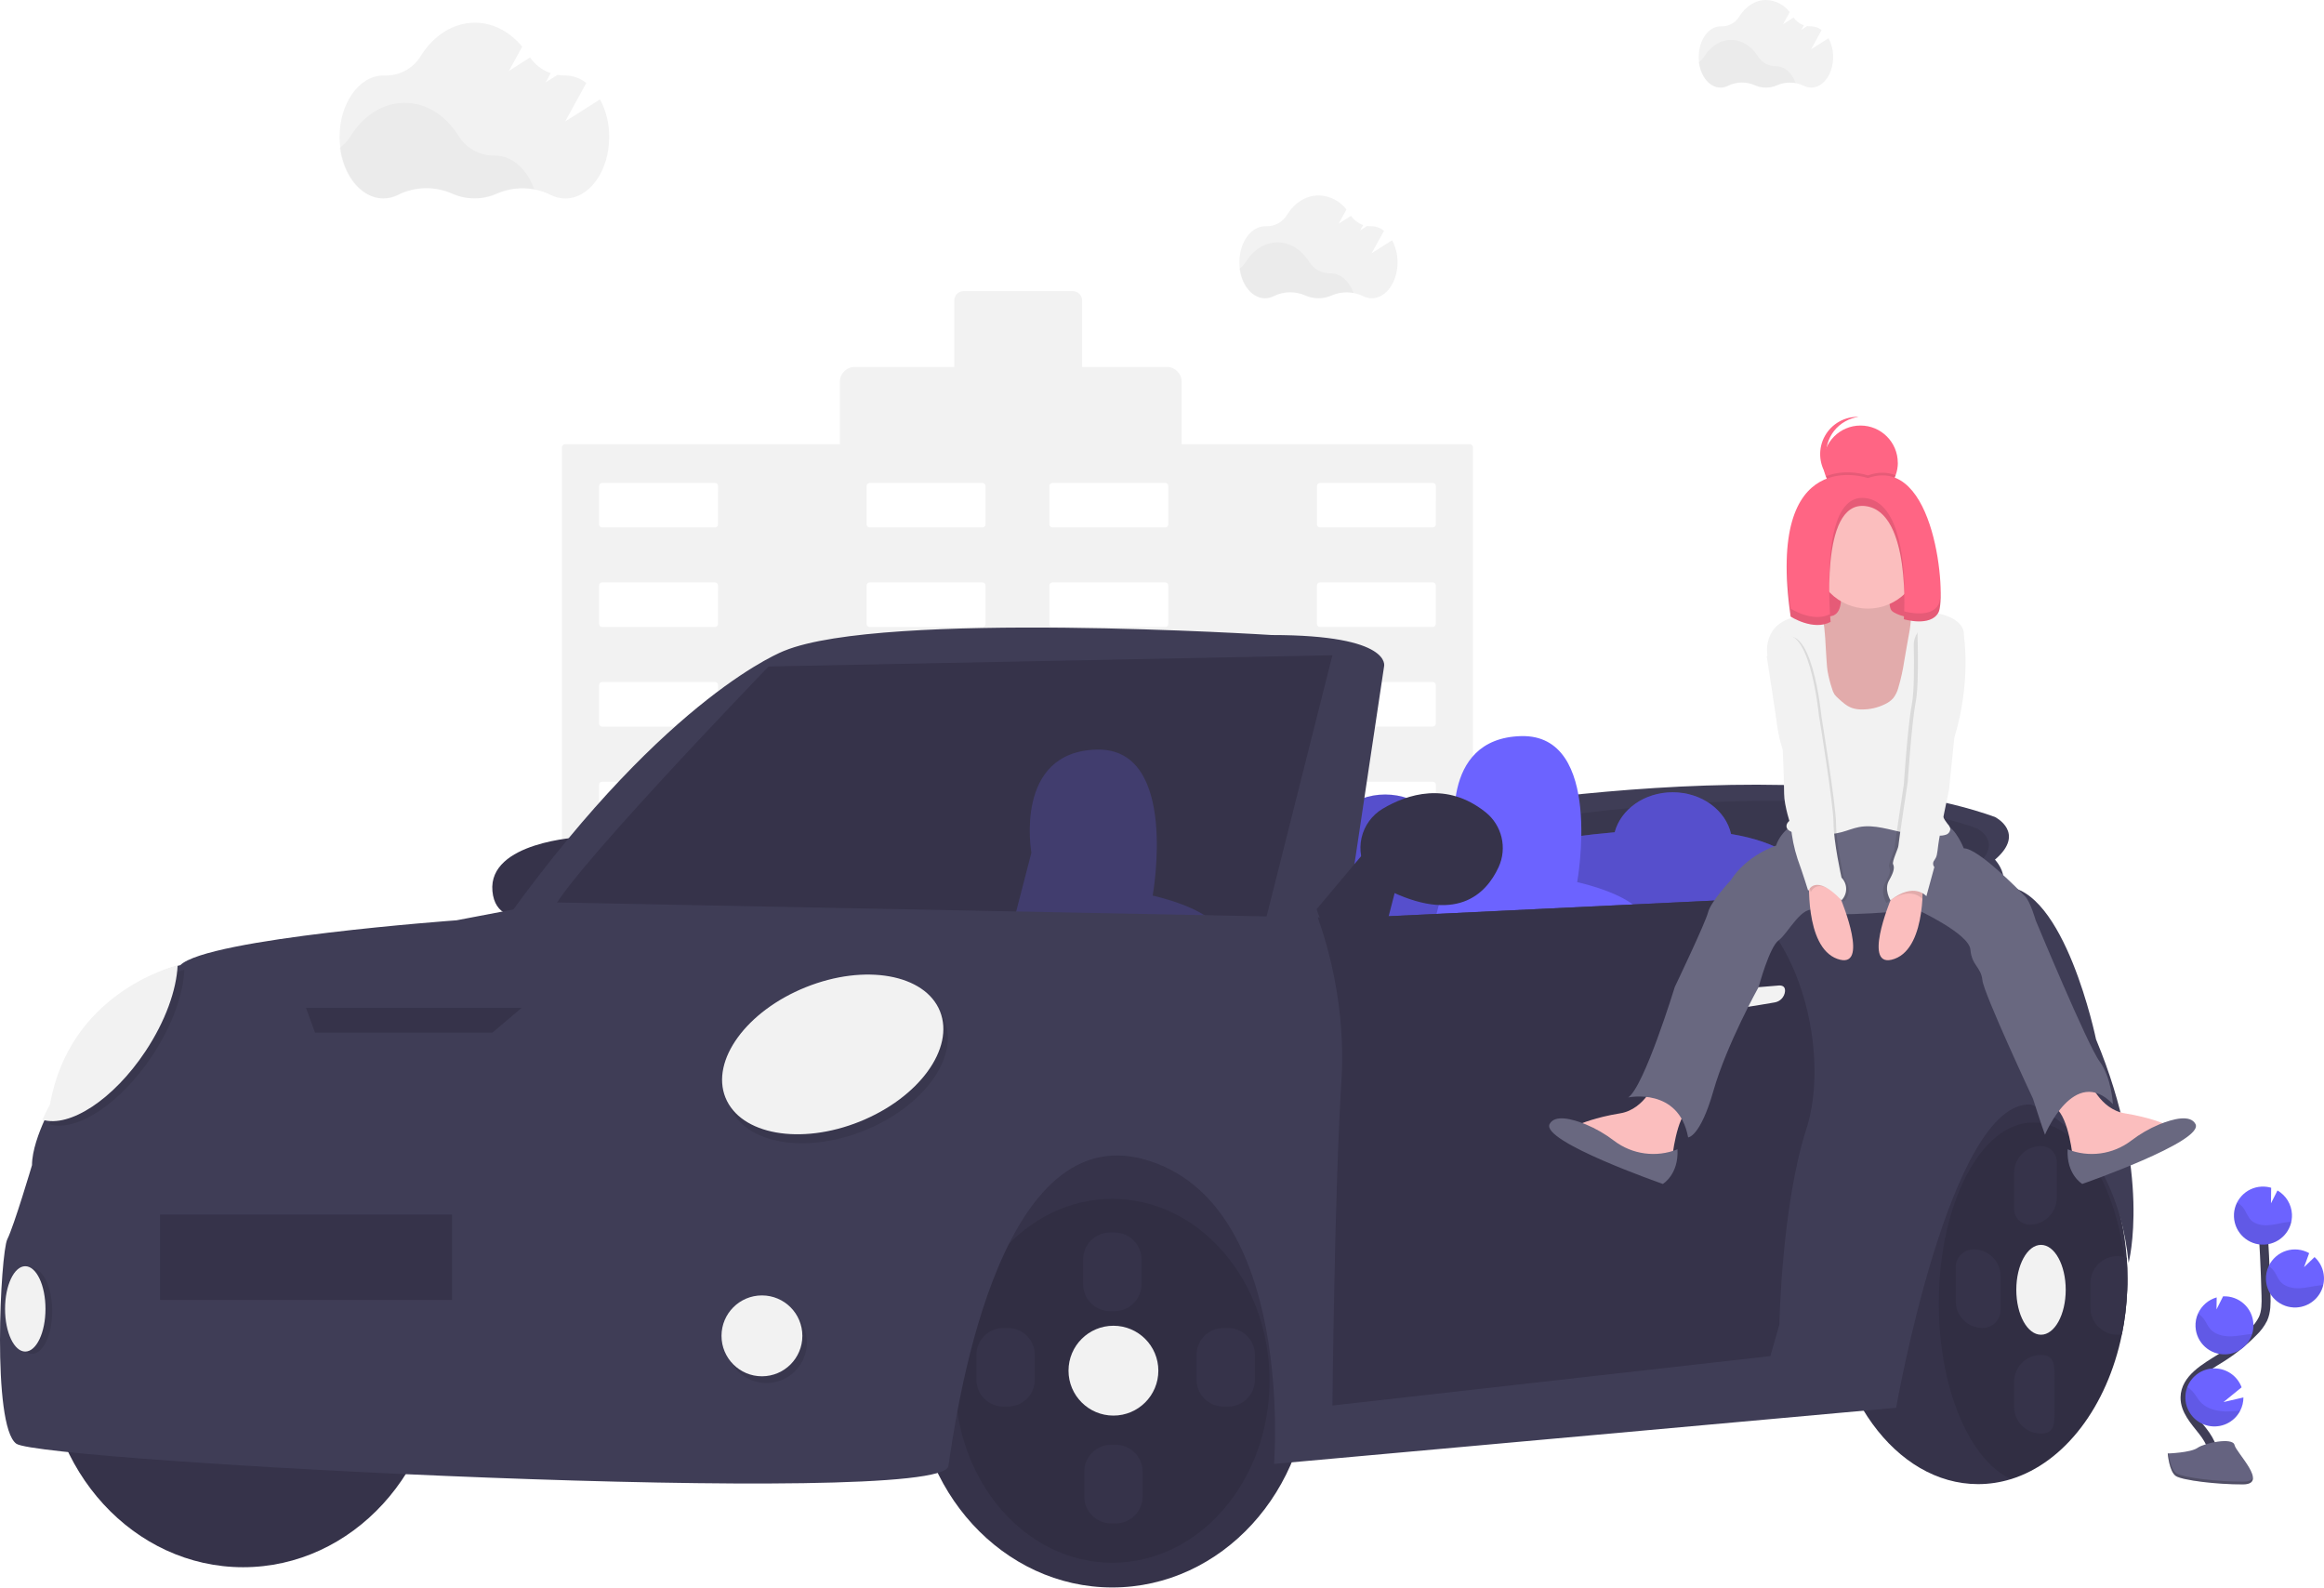
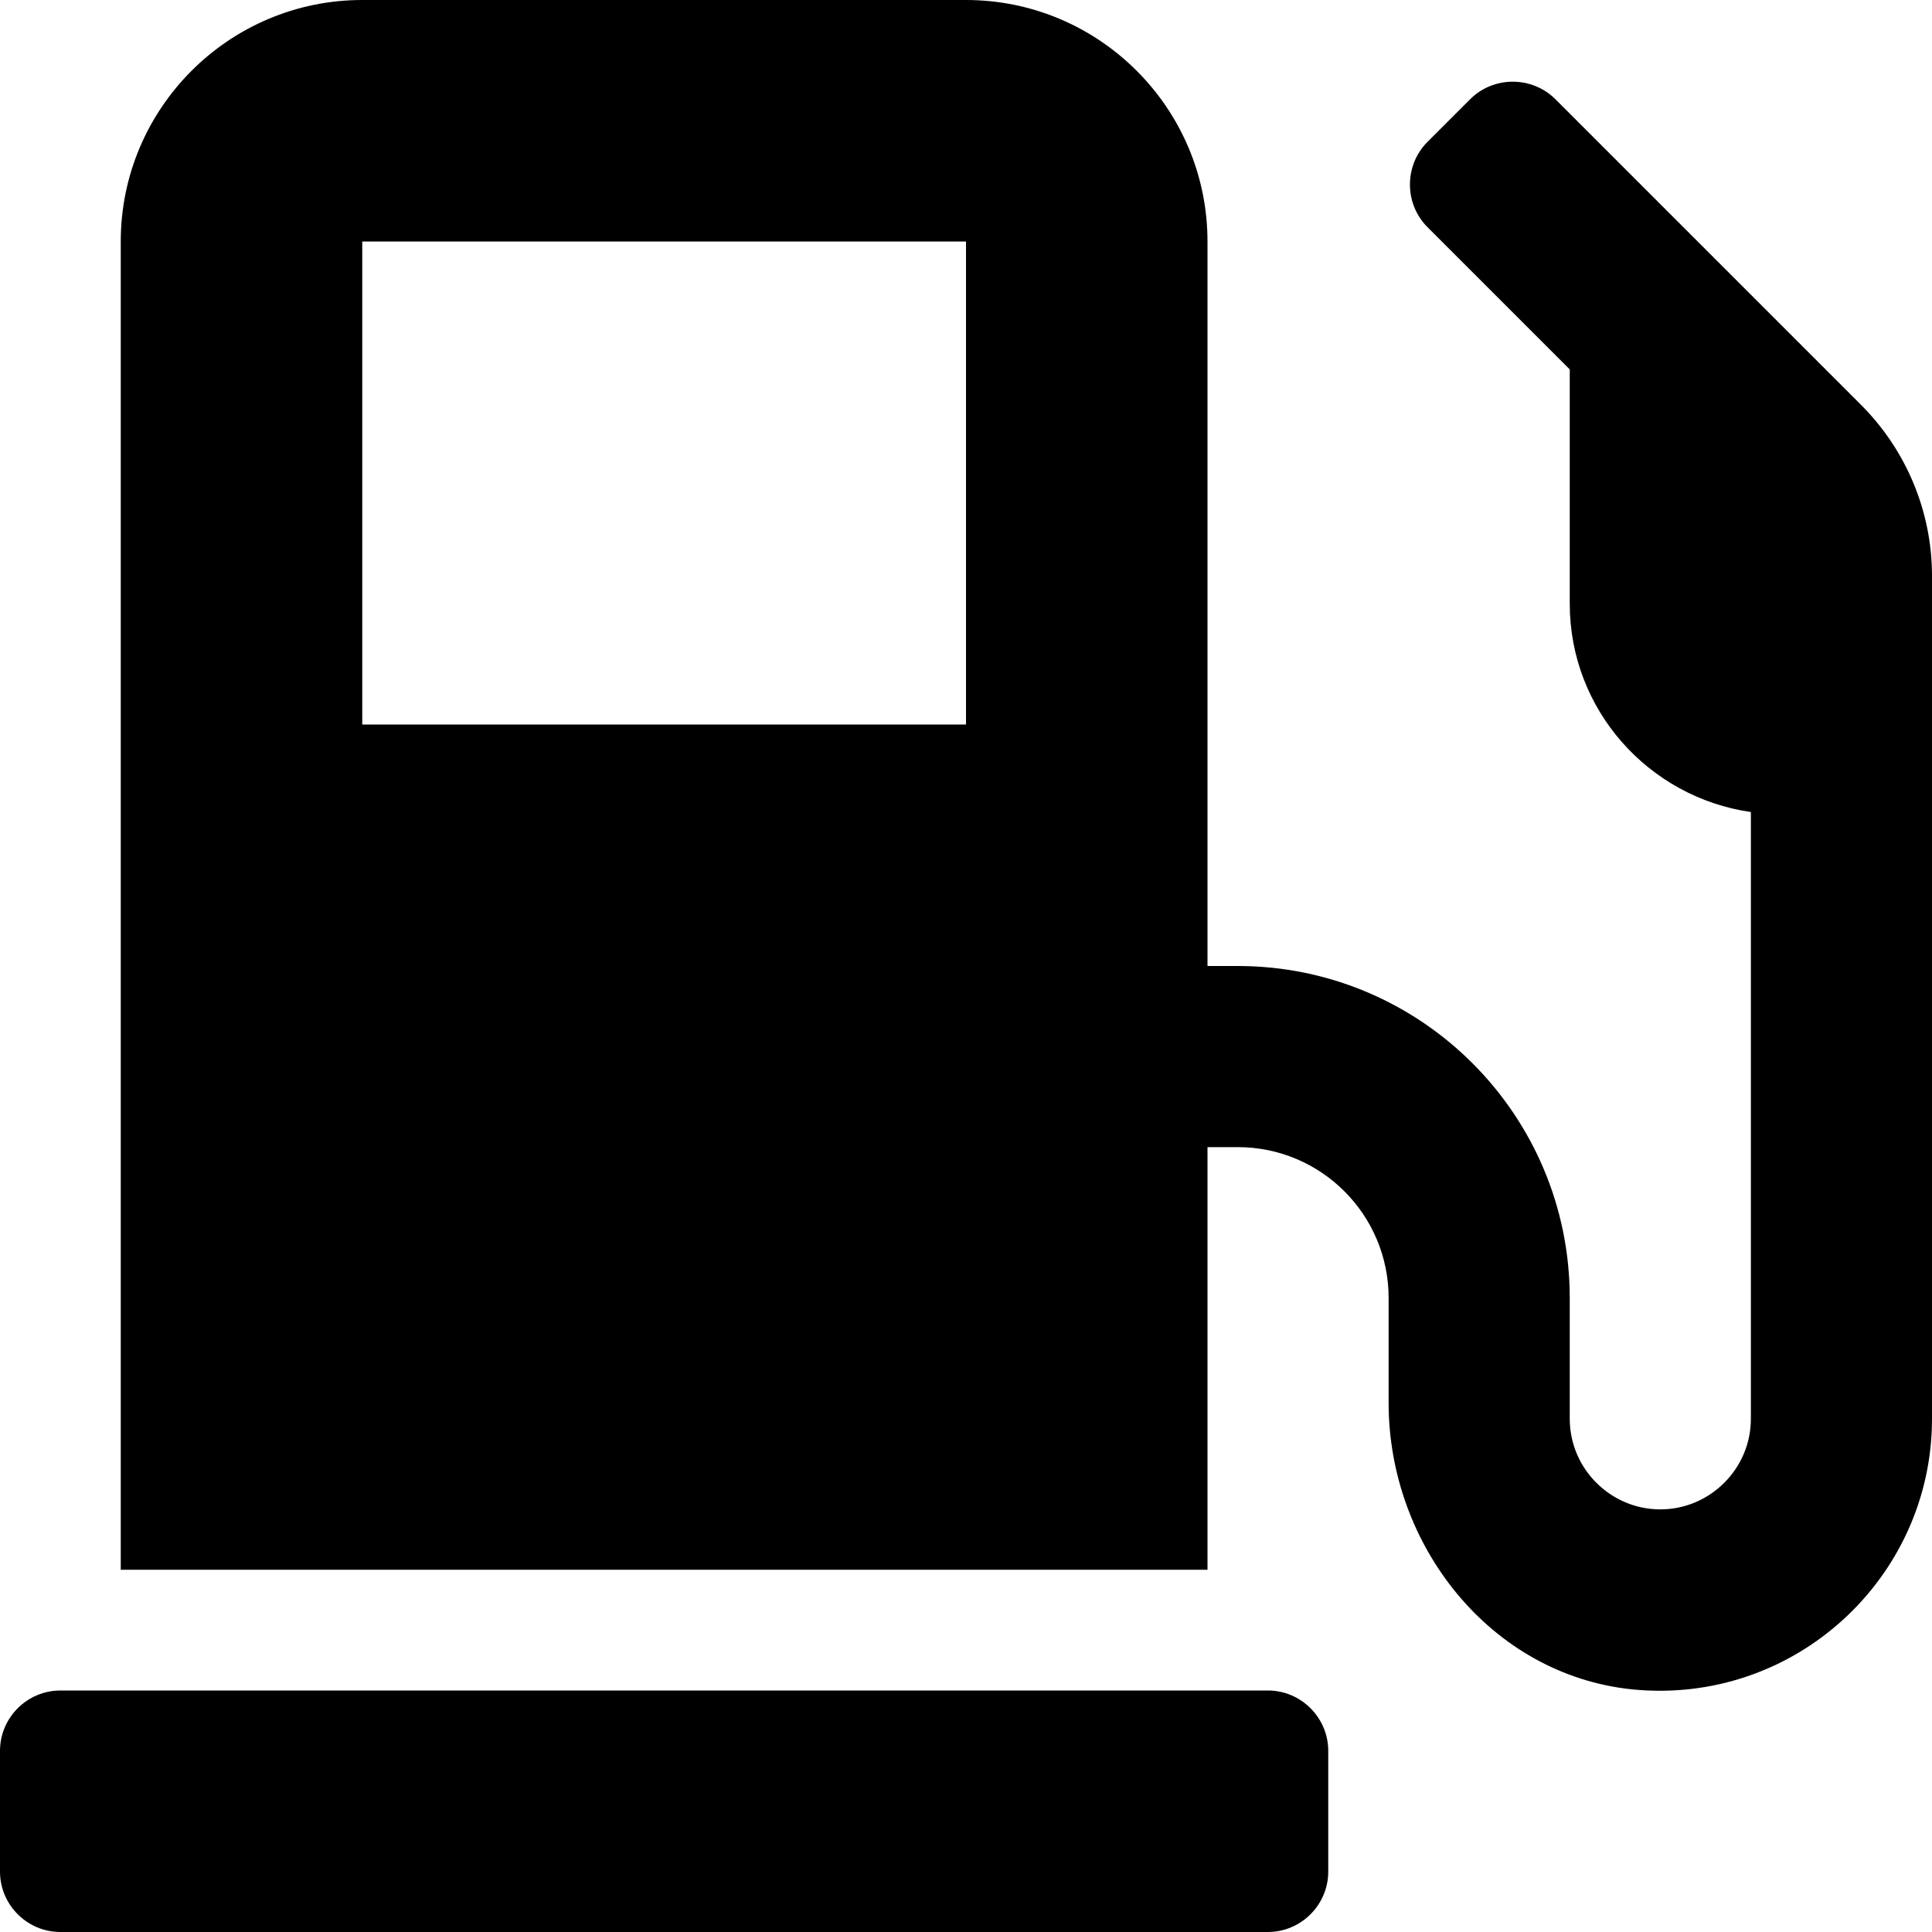
- <svg xmlns="http://www.w3.org/2000/svg" id="a1a4a747-966c-40c1-8b1e-379ad2323333" data-name="Layer 1" width="1034.75" height="706.69" viewBox="0 0 1034.75 706.69">
-   <path d="M737.11,294.39H608.76V266.63a6.64,6.64,0,0,0-6.64-6.64H564.43V230.42a4.18,4.18,0,0,0-4.18-4.18H511.7a4.18,4.18,0,0,0-4.18,4.18V260H463.21a6.64,6.64,0,0,0-6.64,6.64v27.76H334.18a1.35,1.35,0,0,0-1.34,1.35V664.26a1.35,1.35,0,0,0,1.34,1.35h81.34a1.35,1.35,0,0,0,1.35-1.35V614.68a1.36,1.36,0,0,1,1.35-1.35h34.36a1.36,1.36,0,0,1,1.35,1.35v49.58a1.35,1.35,0,0,0,1.34,1.35H616a1.36,1.36,0,0,0,1.35-1.35V614.68a1.35,1.35,0,0,1,1.34-1.35h34.36a1.35,1.35,0,0,1,1.35,1.35v49.58a1.36,1.36,0,0,0,1.35,1.35h81.34a1.36,1.36,0,0,0,1.35-1.35V295.74A1.36,1.36,0,0,0,737.11,294.39ZM402.31,596.11a1.34,1.34,0,0,1-1.34,1.34H350.73a1.34,1.34,0,0,1-1.35-1.34V579a1.35,1.35,0,0,1,1.35-1.35H401a1.35,1.35,0,0,1,1.34,1.35Zm0-44.34a1.34,1.34,0,0,1-1.34,1.35H350.73a1.34,1.34,0,0,1-1.35-1.35V534.62a1.34,1.34,0,0,1,1.35-1.35H401a1.34,1.34,0,0,1,1.34,1.35Zm0-44.33a1.35,1.35,0,0,1-1.34,1.35H350.73a1.35,1.35,0,0,1-1.35-1.35V490.28a1.35,1.35,0,0,1,1.35-1.35H401a1.35,1.35,0,0,1,1.34,1.35Zm0-44.34a1.34,1.34,0,0,1-1.34,1.35H350.73a1.34,1.34,0,0,1-1.35-1.35V446a1.34,1.34,0,0,1,1.35-1.35H401a1.34,1.34,0,0,1,1.34,1.35Zm0-44.33a1.35,1.35,0,0,1-1.34,1.35H350.73a1.35,1.35,0,0,1-1.35-1.35V401.61a1.34,1.34,0,0,1,1.35-1.34H401a1.34,1.34,0,0,1,1.34,1.34Zm0-44.33a1.34,1.34,0,0,1-1.34,1.34H350.73a1.34,1.34,0,0,1-1.35-1.34V357.28a1.35,1.35,0,0,1,1.35-1.35H401a1.35,1.35,0,0,1,1.34,1.35Zm0-44.34a1.34,1.34,0,0,1-1.34,1.35H350.73a1.34,1.34,0,0,1-1.35-1.35V313a1.34,1.34,0,0,1,1.35-1.35H401a1.34,1.34,0,0,1,1.34,1.35Zm119.11,266a1.34,1.34,0,0,1-1.35,1.34H469.83a1.35,1.35,0,0,1-1.35-1.34V579a1.36,1.36,0,0,1,1.35-1.35h50.24a1.35,1.35,0,0,1,1.35,1.35Zm0-44.34a1.34,1.34,0,0,1-1.35,1.35H469.83a1.35,1.35,0,0,1-1.35-1.35V534.62a1.35,1.35,0,0,1,1.35-1.35h50.24a1.34,1.34,0,0,1,1.35,1.35Zm0-44.33a1.35,1.35,0,0,1-1.35,1.35H469.83a1.36,1.36,0,0,1-1.35-1.35V490.28a1.36,1.36,0,0,1,1.35-1.35h50.24a1.35,1.35,0,0,1,1.35,1.35Zm0-44.34a1.34,1.34,0,0,1-1.35,1.35H469.83a1.35,1.35,0,0,1-1.35-1.35V446a1.35,1.35,0,0,1,1.35-1.35h50.24a1.34,1.34,0,0,1,1.35,1.35Zm0-44.33a1.35,1.35,0,0,1-1.35,1.35H469.83a1.36,1.36,0,0,1-1.35-1.35V401.61a1.35,1.35,0,0,1,1.35-1.34h50.24a1.34,1.34,0,0,1,1.35,1.34Zm0-44.33a1.34,1.34,0,0,1-1.35,1.34H469.83a1.35,1.35,0,0,1-1.35-1.34V357.28a1.36,1.36,0,0,1,1.35-1.35h50.24a1.35,1.35,0,0,1,1.35,1.35Zm0-44.34a1.34,1.34,0,0,1-1.35,1.35H469.83a1.35,1.35,0,0,1-1.35-1.35V313a1.35,1.35,0,0,1,1.35-1.35h50.24a1.34,1.34,0,0,1,1.35,1.35Zm81.39,266a1.34,1.34,0,0,1-1.35,1.34H551.22a1.35,1.35,0,0,1-1.35-1.34V579a1.36,1.36,0,0,1,1.35-1.35h50.24a1.35,1.35,0,0,1,1.35,1.35Zm0-44.34a1.34,1.34,0,0,1-1.35,1.35H551.22a1.35,1.35,0,0,1-1.35-1.35V534.62a1.35,1.35,0,0,1,1.35-1.35h50.24a1.34,1.34,0,0,1,1.35,1.35Zm0-44.33a1.35,1.35,0,0,1-1.35,1.35H551.22a1.36,1.36,0,0,1-1.35-1.35V490.28a1.36,1.36,0,0,1,1.35-1.35h50.24a1.35,1.35,0,0,1,1.35,1.35Zm0-44.34a1.34,1.34,0,0,1-1.35,1.35H551.22a1.35,1.35,0,0,1-1.35-1.35V446a1.35,1.35,0,0,1,1.35-1.35h50.24a1.34,1.34,0,0,1,1.35,1.35Zm0-44.33a1.35,1.35,0,0,1-1.35,1.35H551.22a1.36,1.36,0,0,1-1.35-1.35V401.61a1.35,1.35,0,0,1,1.35-1.34h50.24a1.34,1.34,0,0,1,1.35,1.34Zm0-44.33a1.34,1.34,0,0,1-1.35,1.34H551.22a1.35,1.35,0,0,1-1.35-1.34V357.28a1.36,1.36,0,0,1,1.35-1.35h50.24a1.35,1.35,0,0,1,1.35,1.35Zm0-44.34a1.34,1.34,0,0,1-1.35,1.35H551.22a1.35,1.35,0,0,1-1.35-1.35V313a1.35,1.35,0,0,1,1.35-1.35h50.24a1.34,1.34,0,0,1,1.35,1.35Zm119.11,266a1.35,1.35,0,0,1-1.35,1.34H670.33a1.34,1.34,0,0,1-1.35-1.34V579a1.35,1.35,0,0,1,1.35-1.35h50.24a1.36,1.36,0,0,1,1.35,1.35Zm0-44.34a1.35,1.35,0,0,1-1.35,1.35H670.33a1.34,1.34,0,0,1-1.35-1.35V534.62a1.34,1.34,0,0,1,1.35-1.35h50.24a1.35,1.35,0,0,1,1.35,1.35Zm0-44.33a1.36,1.36,0,0,1-1.35,1.35H670.33a1.35,1.35,0,0,1-1.35-1.35V490.28a1.35,1.35,0,0,1,1.35-1.35h50.24a1.36,1.36,0,0,1,1.35,1.35Zm0-44.34a1.35,1.35,0,0,1-1.35,1.35H670.33A1.34,1.34,0,0,1,669,463.1V446a1.34,1.34,0,0,1,1.35-1.35h50.24a1.35,1.35,0,0,1,1.35,1.35Zm0-44.33a1.36,1.36,0,0,1-1.35,1.35H670.33a1.35,1.35,0,0,1-1.35-1.35V401.61a1.34,1.34,0,0,1,1.35-1.34h50.24a1.35,1.35,0,0,1,1.35,1.34Zm0-44.33a1.35,1.35,0,0,1-1.35,1.34H670.33a1.34,1.34,0,0,1-1.35-1.34V357.28a1.35,1.35,0,0,1,1.35-1.35h50.24a1.36,1.36,0,0,1,1.35,1.35Zm0-44.34a1.35,1.35,0,0,1-1.35,1.35H670.33A1.34,1.34,0,0,1,669,330.1V313a1.34,1.34,0,0,1,1.35-1.35h50.24a1.35,1.35,0,0,1,1.35,1.35Z" transform="translate(-82.63 -96.65)" fill="#f2f2f2" />
-   <path d="M349.78,140.89l-15.52,9.84,9.42-17.14a15.35,15.35,0,0,0-9.38-3.35h-.25a18.09,18.09,0,0,1-3.22-.24l-5.26,3.33,2.25-4.1a18.66,18.66,0,0,1-9.2-7l-9.41,6,5.94-10.81c-5.5-6.61-12.92-10.66-21.09-10.66-9.79,0-18.51,5.82-24.14,14.89a18,18,0,0,1-16,8.6h-.52c-10.81,0-19.57,12.26-19.57,27.37S242.63,185,253.44,185a14.72,14.72,0,0,0,6.81-1.71,28.21,28.21,0,0,1,23.69-.46,24.66,24.66,0,0,0,20.14,0,28.23,28.23,0,0,1,23.47.46A14.72,14.72,0,0,0,334.3,185c10.81,0,19.57-12.26,19.57-27.38A34.7,34.7,0,0,0,349.78,140.89Z" transform="translate(-82.63 -96.65)" fill="#f2f2f2" />
-   <path d="M320.53,180.94a28.89,28.89,0,0,0-16.77,1.82,24.69,24.69,0,0,1-20.13,0,28.28,28.28,0,0,0-23.69.46,14.61,14.61,0,0,1-6.82,1.71c-9.6,0-17.59-9.67-19.25-22.43a18.43,18.43,0,0,0,4.8-5.18c5.63-9.07,14.35-14.89,24.14-14.89s18.4,5.75,24,14.73a18.48,18.48,0,0,0,15.95,8.76h.25C310.69,165.87,317.31,172,320.53,180.94Z" transform="translate(-82.63 -96.65)" opacity="0.03" />
-   <path d="M896.76,113.68,889,118.59l4.7-8.55a7.67,7.67,0,0,0-4.68-1.67h-.12a8.6,8.6,0,0,1-1.61-.12l-2.62,1.67,1.12-2a9.4,9.4,0,0,1-4.59-3.48l-4.69,3,3-5.39A13.71,13.71,0,0,0,869,96.65c-4.88,0-9.23,2.91-12,7.43a9,9,0,0,1-8,4.29h-.26c-5.39,0-9.76,6.11-9.76,13.65s4.37,13.65,9.76,13.65a7.32,7.32,0,0,0,3.4-.85,14.08,14.08,0,0,1,11.81-.23,12.33,12.33,0,0,0,10.05,0,14.11,14.11,0,0,1,11.71.23,7.29,7.29,0,0,0,3.36.83c5.39,0,9.76-6.11,9.76-13.65A17.38,17.38,0,0,0,896.76,113.68Z" transform="translate(-82.63 -96.65)" fill="#f2f2f2" />
-   <path d="M882.17,133.65a14.52,14.52,0,0,0-8.37.91,12.28,12.28,0,0,1-5,1.06,12.41,12.41,0,0,1-5-1.08,14.1,14.1,0,0,0-11.82.23,7.29,7.29,0,0,1-3.4.85c-4.79,0-8.77-4.82-9.6-11.19a9.26,9.26,0,0,0,2.4-2.58c2.8-4.52,7.15-7.43,12-7.43s9.18,2.87,12,7.35a9.22,9.22,0,0,0,8,4.37h.13C877.26,126.14,880.56,129.2,882.17,133.65Z" transform="translate(-82.63 -96.65)" opacity="0.03" />
-   <path d="M702.45,203.61l-9.1,5.77,5.52-10a9,9,0,0,0-5.5-2h-.15a10.79,10.79,0,0,1-1.89-.14l-3.08,2,1.32-2.41a11,11,0,0,1-5.4-4.09l-5.52,3.5,3.49-6.34a16.15,16.15,0,0,0-12.37-6.26c-5.74,0-10.86,3.42-14.16,8.74a10.56,10.56,0,0,1-9.36,5h-.31c-6.34,0-11.47,7.19-11.47,16s5.13,16.05,11.47,16.05a8.56,8.56,0,0,0,4-1,16.56,16.56,0,0,1,13.89-.27,14.52,14.52,0,0,0,11.81,0,16.58,16.58,0,0,1,13.77.27,8.68,8.68,0,0,0,4,1c6.34,0,11.48-7.18,11.48-16.05A20.4,20.4,0,0,0,702.45,203.61Z" transform="translate(-82.63 -96.65)" fill="#f2f2f2" />
-   <path d="M685.3,227.1a17,17,0,0,0-9.84,1.07,14.52,14.52,0,0,1-11.81,0,16.56,16.56,0,0,0-13.89.27,8.59,8.59,0,0,1-4,1c-5.63,0-10.32-5.67-11.29-13.15a10.75,10.75,0,0,0,2.81-3c3.3-5.32,8.42-8.73,14.16-8.73s10.8,3.37,14.1,8.63a10.82,10.82,0,0,0,9.35,5.14H675C679.52,218.26,683.41,221.86,685.3,227.1Z" transform="translate(-82.63 -96.65)" opacity="0.03" />
-   <path d="M1029.88,665.85c0,1.72,0,3.44-.11,5.14a121.57,121.57,0,0,1-2.38,19.69c-6.57,32.11-25.54,57.07-49.37,64.44a49.29,49.29,0,0,1-14.64,2.23c-36.73,0-66.5-41-66.5-91.5s29.77-91.5,66.5-91.5c34.45,0,62.79,36.06,66.16,82.25C1029.77,659.64,1029.88,662.73,1029.88,665.85Z" transform="translate(-82.63 -96.65)" fill="#36334a" />
-   <path d="M1029.77,671a121.57,121.57,0,0,1-2.38,19.69c-6.57,32.11-25.54,57.07-49.37,64.44-18.45-8.49-32.14-40.31-32.14-78.27,0-44.46,18.8-80.5,42-80.5,19.47,0,35.85,25.42,40.6,59.91C1029.14,661,1029.57,665.94,1029.77,671Z" transform="translate(-82.63 -96.65)" opacity="0.1" />
-   <path d="M695.88,463.35s180-37,275-3c0,0,14,7,0,19,0,0,13.24,14-9.88,19L869.15,504,695.88,486.35Z" transform="translate(-82.63 -96.65)" fill="#3f3d56" />
-   <path d="M727.38,468s154.11-31.68,235.45-2.57c0,0,12,6,0,16.27,0,0,11.33,12-8.46,16.27l-78.64,4.83L727.38,487.71Z" transform="translate(-82.63 -96.65)" opacity="0.1" />
-   <path d="M902.88,523.35l-12-24s5.26-24.28-37.5-31.42c-2.37-10.59-13.11-18.58-26-18.58-12.58,0-23.1,7.6-25.82,17.8-6.14.53-12.68,1.25-19.68,2.2l-9.78,52.44-1.22-2.44s6.21-28.68-49.76-32.87a20.82,20.82,0,0,0,4.76-13.13c0-12.71-11.87-23-26.5-23s-26.5,10.29-26.5,23a21,21,0,0,0,5.56,14.08q-7.85.75-16.56,1.92l-11,59,51,7,81-12L775.71,529l46.17,6.34Z" transform="translate(-82.63 -96.65)" fill="#6c63ff" />
-   <path d="M902.88,523.35l-12-24s5.26-24.28-37.5-31.42c-2.37-10.59-13.11-18.58-26-18.58-12.58,0-23.1,7.6-25.82,17.8-6.14.53-12.68,1.25-19.68,2.2l-9.78,52.44-1.22-2.44s6.21-28.68-49.76-32.87a20.82,20.82,0,0,0,4.76-13.13c0-12.71-11.87-23-26.5-23s-26.5,10.29-26.5,23a21,21,0,0,0,5.56,14.08q-7.85.75-16.56,1.92l-11,59,51,7,81-12L775.71,529l46.17,6.34Z" transform="translate(-82.63 -96.65)" opacity="0.2" />
-   <path d="M730.86,470.23s-8-44.88,29-45.88,25,65,25,65,28,6,30,17-97,14-97,14Z" transform="translate(-82.63 -96.65)" fill="#6c63ff" />
-   <path d="M665.88,707.35c0,53-39.4,96-88,96s-88-43-88-96,39.89-104.5,88.5-104.5S665.88,654.33,665.88,707.35Z" transform="translate(-82.63 -96.65)" fill="#36334a" />
-   <ellipse cx="495.25" cy="614.7" rx="70" ry="80.99" opacity="0.1" />
-   <ellipse cx="108.25" cy="601.69" rx="88" ry="96" fill="#36334a" />
-   <path d="M340.88,469.35s-41,2-39,24,35,6,35,6Z" transform="translate(-82.63 -96.65)" fill="#36334a" />
-   <path d="M682,506l16.88-112.65s4-14-50-14c0,0-173-11-217,7,0,0-51,19-122,117C309.88,503.35,675,512,682,506Z" transform="translate(-82.63 -96.65)" fill="#3f3d56" />
-   <path d="M675.88,388.35l-31,123-19.44-.47-92-2.24-205.19-5c-.57-9.72,96.6-110.29,96.6-110.29Z" transform="translate(-82.63 -96.65)" fill="#36334a" />
-   <path d="M533.47,508.64l8.38-32.4s-8-44.89,29-45.89,25,65,25,65,25.5,5.47,29.56,15.53Z" transform="translate(-82.63 -96.65)" fill="#6c63ff" opacity="0.2" />
-   <path d="M1030.38,658.85c-6-58-43.5-70.5-43.5-70.5-36-2-60,135-60,135l-277,25s9.5-116.5-57.5-135.5-84.5,117.5-87.5,136.5-404-2-415-10-7-85-4-91,11-33,11-33c0-6.44,3.08-14.58,5.64-20.23,1.8-4,3.36-6.77,3.36-6.77,8.69-49.28,53.81-61.21,56.84-62l.16,0c12-12,123-20,123-20l42-8,341.47,6.71,14.53.29L857.48,497l117.4-5.65c27,0,41,68,41,68C1040.88,619.35,1030.38,658.85,1030.38,658.85Z" transform="translate(-82.63 -96.65)" fill="#3f3d56" />
-   <ellipse cx="455.39" cy="570.05" rx="51.48" ry="32.23" transform="translate(-262.51 114.57) rotate(-21.92)" opacity="0.1" />
-   <ellipse cx="453.39" cy="566.05" rx="51.48" ry="32.23" transform="translate(-261.16 113.53) rotate(-21.92)" fill="#f2f2f2" />
-   <path d="M164.72,528.39c-.51,11-5.44,24.88-14.31,38.25-14.27,21.52-33.84,34.19-45.89,30.48,1.8-4,3.36-6.77,3.36-6.77C116.57,541.07,161.69,529.14,164.72,528.39Z" transform="translate(-82.63 -96.65)" opacity="0.1" />
-   <path d="M161.72,526.39c-.51,11-5.44,24.88-14.31,38.25-14.27,21.52-33.84,34.19-45.89,30.48,1.8-4,3.36-6.77,3.36-6.77C113.57,539.07,158.69,527.14,161.72,526.39Z" transform="translate(-82.63 -96.65)" fill="#f2f2f2" />
-   <polygon points="219.25 459.69 140.25 459.69 136.25 448.69 232.25 448.69 219.25 459.69" fill="#36334a" />
-   <rect x="71.25" y="540.69" width="130" height="38" fill="#36334a" />
-   <circle cx="341.25" cy="597.69" r="18" opacity="0.1" />
-   <circle cx="339.25" cy="594.69" r="18" fill="#f2f2f2" />
-   <ellipse cx="14.25" cy="583.69" rx="9" ry="19" opacity="0.1" />
-   <ellipse cx="11.25" cy="582.69" rx="9" ry="19" fill="#f2f2f2" />
-   <path d="M886.88,599.35c-11,34-12,87-12,87l-4,14-195,22s1-98,4-144c2.11-32.45-5.72-59.92-10.53-73.29l14.53.29L857.48,497C886.48,517.33,896.75,568.82,886.88,599.35Z" transform="translate(-82.63 -96.65)" fill="#36334a" />
-   <path d="M842.42,538.05a4.91,4.91,0,0,0-4.52,5.69,3.51,3.51,0,0,0,2,2.61c3.23,1.61,24.73-2,32.88-3.44a5.53,5.53,0,0,0,4.62-4.93c.1-1.42-.42-2.63-2.5-2.63Z" transform="translate(-82.63 -96.65)" fill="#f2f2f2" />
-   <path d="M668.88,501.35s5,22,29,15l8-31-16-9Z" transform="translate(-82.63 -96.65)" fill="#36334a" />
-   <path d="M698.27,456.68c11-6.52,28.45-12.22,45.71,1.47a20.4,20.4,0,0,1,5.89,24.54c-5.65,12.23-19.06,25.5-50.37,9.61a20.2,20.2,0,0,1-7.62-6.74l-.16-.24A20.3,20.3,0,0,1,698.27,456.68Z" transform="translate(-82.63 -96.65)" fill="#36334a" />
-   <circle cx="495.75" cy="610.19" r="20" fill="#f2f2f2" />
-   <ellipse cx="908.75" cy="574.19" rx="11" ry="20" fill="#f2f2f2" />
-   <rect x="482.25" y="548.69" width="26" height="35" rx="12" fill="#36334a" />
-   <path d="M908.75,510.19h0a7,7,0,0,1,7,7v16a12,12,0,0,1-12,12h0a7,7,0,0,1-7-7v-16a12,12,0,0,1,12-12Z" fill="#36334a" />
-   <path d="M991.38,734.85h0a12,12,0,0,1-12-12v-11a12,12,0,0,1,12-12h0c6.6,0,6,5.4,6,12v11C997.37,729.45,998,734.85,991.38,734.85Z" transform="translate(-82.63 -96.65)" fill="#36334a" />
-   <path d="M878.75,556.19h0a12,12,0,0,1,12,12v15a8,8,0,0,1-8,8h0a12,12,0,0,1-12-12v-15A8,8,0,0,1,878.75,556.19Z" fill="#36334a" />
-   <path d="M1029.88,665.85c0,1.72,0,3.44-.11,5.14a121.57,121.57,0,0,1-2.38,19.69,12.21,12.21,0,0,1-2,.17,12,12,0,0,1-12-12v-11a12,12,0,0,1,12-12,11.71,11.71,0,0,1,3.1.41c.36.1.72.21,1.06.34C1029.77,659.64,1029.88,662.73,1029.88,665.85Z" transform="translate(-82.63 -96.65)" fill="#36334a" />
-   <rect x="532.75" y="591.19" width="26" height="35" rx="12" fill="#36334a" />
-   <rect x="434.75" y="591.19" width="26" height="35" rx="12" fill="#36334a" />
-   <rect x="482.75" y="643.19" width="26" height="35" rx="12" fill="#36334a" />
-   <path d="M927.64,302.66a16.42,16.42,0,0,1-1,5.59,16.6,16.6,0,0,1-31.09.44,16.33,16.33,0,0,1-1.14-6,16.6,16.6,0,0,1,33.2,0Z" transform="translate(-82.63 -96.65)" fill="#ff6584" />
-   <path d="M897.78,306.8a16.6,16.6,0,0,1,6.46-22.57,16.43,16.43,0,0,1,6-2,16.6,16.6,0,1,0,1.4,33.07A16.59,16.59,0,0,1,897.78,306.8Z" transform="translate(-82.63 -96.65)" fill="#ff6584" />
-   <rect x="807.66" y="229.13" width="44.47" height="69.37" fill="#ff6584" />
-   <rect x="808.66" y="227.13" width="44.47" height="69.37" opacity="0.1" />
-   <path d="M820,577.46s-4.74,13-16,14.82S786.24,597,786.24,597l26.68,17.19,14.23-1.78s1.77-18.38,7.7-22.53S820,577.46,820,577.46Z" transform="translate(-82.63 -96.65)" fill="#fbbebe" />
-   <path d="M1012.72,577.46s4.74,13,16,14.82,17.78,4.75,17.78,4.75l-26.68,17.19-14.23-1.78s-1.77-18.38-7.7-22.53S1012.72,577.46,1012.72,577.46Z" transform="translate(-82.63 -96.65)" fill="#fbbebe" />
-   <path d="M882.88,462.44s-7.12,3.56-9.49,10.67c0,0-13,4.15-20.16,15.42,0,0-8.89,9.48-10.08,14.23S828.33,536,828.33,536s-13.63,44.46-20.75,49.21c0,0,22.53-4.75,26.68,17.78,0,0,5.34,0,11.27-20.75S865.68,536,865.68,536s4.75-17.79,8.9-20.75,10.67-16.6,16.6-13.05,45.06-.59,45.06-.59,23.12,10.67,23.71,17.79,4.75,7.7,5.34,13.63,22.53,52.77,22.53,52.77,4.15,13,5.33,16c0,0,13.05-31.42,30.24-13.64,0,0-.59-11.86-5.93-19S989,506.31,989,506.31s-2.37-8.3-4.74-10.67S963.51,474.3,957,474.3c0,0-3.56-8.9-7.71-10.08Z" transform="translate(-82.63 -96.65)" fill="#696880" />
-   <path d="M829.52,608.29a28.89,28.89,0,0,1-28.23-3.8,56.27,56.27,0,0,0-12.59-7.29c-6.28-2.54-13.81-4.43-16.1-.17-4.15,7.7,50.4,26.68,50.4,26.68S830.11,619.55,829.52,608.29Z" transform="translate(-82.63 -96.65)" fill="#696880" />
-   <path d="M1003.23,608.29a28.89,28.89,0,0,0,28.23-3.8,56.27,56.27,0,0,1,12.59-7.29c6.28-2.54,13.81-4.43,16.1-.17,4.15,7.7-50.4,26.68-50.4,26.68S1002.64,619.55,1003.23,608.29Z" transform="translate(-82.63 -96.65)" fill="#696880" />
-   <path d="M902.26,364.92c-.23,2.06-.9,4.29-2.66,5.39-1.44.9-3.26.82-4.92,1.17a11.44,11.44,0,0,0-7.83,6.76,17.52,17.52,0,0,0-.74,10.55,38.85,38.85,0,0,0,1.51,5.07c1.75,4.92,3.85,9.79,7.09,13.89a59,59,0,0,0,9.3,8.76c2.11,1.72,4.29,3.48,6.89,4.29a21.36,21.36,0,0,0,5.41.71c2.25.11,4.64.18,6.59-.94,3-1.73,3.9-5.56,5.52-8.62,1.39-2.61,3.45-4.81,4.74-7.47a29.78,29.78,0,0,0,2-6.51l2.77-12.31c1-4.46,1.92-9.5-.6-13.33a2.1,2.1,0,0,0-.74-.77,2.75,2.75,0,0,0-1.51-.16,16.32,16.32,0,0,1-9.15-2.09,3.62,3.62,0,0,1-1.15-.9,4.53,4.53,0,0,1-.71-2.11,22.29,22.29,0,0,0-1.28-4.46,3,3,0,0,0-.87-1.33,3.11,3.11,0,0,0-1.4-.47,114.49,114.49,0,0,0-12.93-1.36c-1.43-.06-3.57-.63-4.54.62S902.42,363.42,902.26,364.92Z" transform="translate(-82.63 -96.65)" fill="#fbbebe" />
-   <path d="M902.26,364.92c-.23,2.06-.9,4.29-2.66,5.39-1.44.9-3.26.82-4.92,1.17a11.44,11.44,0,0,0-7.83,6.76,17.52,17.52,0,0,0-.74,10.55,38.85,38.85,0,0,0,1.51,5.07c1.75,4.92,3.85,9.79,7.09,13.89a59,59,0,0,0,9.3,8.76c2.11,1.72,4.29,3.48,6.89,4.29a21.36,21.36,0,0,0,5.41.71c2.25.11,4.64.18,6.59-.94,3-1.73,3.9-5.56,5.52-8.62,1.39-2.61,3.45-4.81,4.74-7.47a29.78,29.78,0,0,0,2-6.51l2.77-12.31c1-4.46,1.92-9.5-.6-13.33a2.1,2.1,0,0,0-.74-.77,2.75,2.75,0,0,0-1.51-.16,16.32,16.32,0,0,1-9.15-2.09,3.62,3.62,0,0,1-1.15-.9,4.53,4.53,0,0,1-.71-2.11,22.29,22.29,0,0,0-1.28-4.46,3,3,0,0,0-.87-1.33,3.11,3.11,0,0,0-1.4-.47,114.49,114.49,0,0,0-12.93-1.36c-1.43-.06-3.57-.63-4.54.62S902.42,363.42,902.26,364.92Z" transform="translate(-82.63 -96.65)" opacity="0.1" />
-   <path d="M894.23,372a27.43,27.43,0,0,0-7.14-1.13c-5.72-.14-11.83,1.84-15.14,6.51a15.37,15.37,0,0,0-2.29,11.45,23.71,23.71,0,0,0,5.2,10.67,32.07,32.07,0,0,1,4,5.24c1.58,3,1.62,6.58,2,10,1,8.11,4.46,15.75,5.84,23.81s.18,17.42-6.19,22.56c-1.07.86-2.36,1.76-2.45,3.13-.15,2.19,2.7,3.13,4.89,3.33,6.55.63,13.27,1.24,19.63-.45,2.64-.7,5.17-1.79,7.85-2.29,6.81-1.27,13.65,1.33,20.45,2.59a91.81,91.81,0,0,0,14.91,1.21,8,8,0,0,0,3.44-.45,2.75,2.75,0,0,0,1.74-2.74,4.64,4.64,0,0,0-1.18-2c-3.44-4.26-4.49-9.9-5.43-15.29L941.26,430c-1.69-9.68-3.26-20.19,1.32-28.89,3.3-6.25,9.36-10.65,12.84-16.8A9.79,9.79,0,0,0,957,378c-.52-3.09-3.31-5.3-6.17-6.6a23.21,23.21,0,0,0-17.39-.63c.1,4.33-1,8.71-1.72,13l-1.21,7a89.13,89.13,0,0,1-2.7,12.2,13.22,13.22,0,0,1-2.17,4.42,11.43,11.43,0,0,1-3.83,2.79,22.76,22.76,0,0,1-10.15,2.31,13.32,13.32,0,0,1-4.48-.68c-2.38-.86-4.31-2.63-6.17-4.35a10.08,10.08,0,0,1-1.63-1.76,10.61,10.61,0,0,1-1.11-2.67,54.29,54.29,0,0,1-1.9-7.48c-.31-1.94-.4-3.91-.54-5.87C895.39,384,895.4,377.57,894.23,372Z" transform="translate(-82.63 -96.65)" fill="#f2f2f2" />
-   <path d="M888.21,486.75s-2.37,31.42,12.45,36.76,1.78-26.09,1.78-26.09l-4.74-9.49Z" transform="translate(-82.63 -96.65)" fill="#fbbebe" />
-   <path d="M938.61,486.75s2.37,31.42-12.45,36.76-1.78-26.09-1.78-26.09l4.74-9.49Z" transform="translate(-82.63 -96.65)" fill="#fbbebe" />
-   <path d="M875.17,381.81l-4.74,7.71s4.15,26.68,4.74,31.42A61.84,61.84,0,0,0,877.54,431s.59,14.23.59,19.56,3,14.23,3,14.23a64.53,64.53,0,0,0,3,14.82c2.37,6.53,4.75,14.23,4.75,14.23s3-8.3,14.82,4.15a7.19,7.19,0,0,0,0-10.08s-3.56-16-3.56-24.3-6.52-48-6.52-48S889.4,370.54,875.17,381.81Z" transform="translate(-82.63 -96.65)" opacity="0.1" />
-   <path d="M874,381.22l-4.74,7.7s4.15,26.68,4.74,31.43a62.25,62.25,0,0,0,2.38,10.07S877,444.65,877,450s3,14.23,3,14.23a64.82,64.82,0,0,0,3,14.82c2.37,6.52,4.74,14.23,4.74,14.23s3-8.3,14.82,4.15a7.18,7.18,0,0,0,0-10.08s-3.56-16-3.56-24.31-6.52-48-6.52-48S888.21,370,874,381.22Z" transform="translate(-82.63 -96.65)" fill="#f2f2f2" />
-   <path d="M952.24,377.06l3,3.53s3.5,20.19-4.21,45.68l-2.37,23.13s-4.15,19.56-4.75,24.31-.59,5.33-1.77,7.11a2.28,2.28,0,0,0,0,3l-3.56,13.05s-5.34-6.52-16,1.78c0,0-3-4.75-.59-8.9s2.37-5.93,1.78-7.11,2.37-7.12,2.37-8.3,4.15-28.46,4.15-28.46,1.78-26.68,3.56-35.57c1.09-5.47,1.06-17.67.88-26.25-.19-8.93,10.62-13.78,17-7.49C951.9,376.7,952.07,376.88,952.24,377.06Z" transform="translate(-82.63 -96.65)" opacity="0.1" />
-   <path d="M954,375.88l3,3.53s3.49,20.18-4.21,45.68l-2.37,23.12s-4.15,19.57-4.75,24.31-.59,5.34-1.78,7.11a2.31,2.31,0,0,0,0,3l-3.55,13s-5.34-6.52-16,1.78c0,0-3-4.74-.59-8.89s2.37-5.93,1.77-7.12,2.38-7.11,2.38-8.3,4.15-28.46,4.15-28.46,1.78-26.68,3.55-35.57.6-35.57.6-35.57S945.72,367,954,375.88Z" transform="translate(-82.63 -96.65)" fill="#f2f2f2" />
-   <circle cx="831.67" cy="247.21" r="23.72" fill="#fbbebe" />
-   <path d="M926.67,308.25a16.6,16.6,0,0,1-31.09.44c9.25-3.72,18.72-.4,18.72-.4C919,306.62,923.12,306.78,926.67,308.25Z" transform="translate(-82.63 -96.65)" opacity="0.1" />
-   <path d="M914.3,309.48s-45.65-16-34.39,61.66c0,0,10.08,6.52,17.79,2.37,0,0-5.34-54,15.41-51.58s17.2,50.39,17.2,50.39,11.86,3.56,15.41-3S944.54,298.8,914.3,309.48Z" transform="translate(-82.63 -96.65)" fill="#ff6584" />
-   <path d="M913.11,318.37c-14.24-1.63-16.19,23.26-16,39.05.18-15.69,2.82-37,16-35.49,14.82,1.69,17.24,26.65,17.42,40.79C930.69,349.75,929.27,320.22,913.11,318.37Z" transform="translate(-82.63 -96.65)" opacity="0.1" />
-   <path d="M879.91,367.58A161.19,161.19,0,0,1,878.14,347a152.23,152.23,0,0,0,1.77,24.1s10.08,6.52,17.79,2.37c0,0-.13-1.28-.27-3.43C889.76,374,879.91,367.58,879.91,367.58Z" transform="translate(-82.63 -96.65)" opacity="0.1" />
-   <path d="M945.72,365.8c-3.31,6.07-13.82,3.41-15.25,3-.07,2.2-.16,3.51-.16,3.51s11.86,3.56,15.41-3c.74-1.35,1.12-5.14,1-10.21C946.62,362.41,946.27,364.79,945.72,365.8Z" transform="translate(-82.63 -96.65)" opacity="0.1" />
-   <path d="M1067.29,749.54c2.74-5.07-.37-11.29-3.94-15.81s-7.93-9.23-7.84-15c.14-8.28,8.93-13.17,16-17.56a77.94,77.94,0,0,0,14.33-11.52,21.21,21.21,0,0,0,4.4-5.89c1.45-3.24,1.41-6.93,1.32-10.48q-.45-17.73-1.75-35.43" transform="translate(-82.63 -96.65)" fill="none" stroke="#3f3d56" stroke-miterlimit="10" stroke-width="4" />
-   <path d="M1103.11,637.21a12.9,12.9,0,0,0-6.45-10.59l-2.89,5.72.09-6.93a13.08,13.08,0,0,0-4.26-.51,12.92,12.92,0,1,0,13.51,12.31Z" transform="translate(-82.63 -96.65)" fill="#6c63ff" />
-   <path d="M1080.07,724.66a12.92,12.92,0,0,1-24.39-5.3,12.75,12.75,0,0,1,.84-5.25,12.93,12.93,0,0,1,24.18.14l-8.07,6.57,8.87-2.06A12.79,12.79,0,0,1,1080.07,724.66Z" transform="translate(-82.63 -96.65)" fill="#6c63ff" />
-   <path d="M1073.69,699.57a12.92,12.92,0,0,1-13.51-12.31,12.75,12.75,0,0,1,1.12-5.88,13,13,0,0,1,8.29-7.16l-.06,5.33,2.92-5.8h0a12.92,12.92,0,0,1,13.5,12.31,12.67,12.67,0,0,1-.55,4.41A12.92,12.92,0,0,1,1073.69,699.57Z" transform="translate(-82.63 -96.65)" fill="#6c63ff" />
-   <path d="M1105.06,678.7a12.92,12.92,0,0,1-13.51-12.31,12.7,12.7,0,0,1,1.22-6.12,12.91,12.91,0,0,1,18-5.75l-2.28,6.25,4.69-4.51a12.91,12.91,0,0,1,4.18,8.92,12.67,12.67,0,0,1-.33,3.56A12.92,12.92,0,0,1,1105.06,678.7Z" transform="translate(-82.63 -96.65)" fill="#6c63ff" />
-   <path d="M1101.38,640.65c-3,.33-5.89,1.25-8.88,1.44s-6.28-.53-8.17-2.86a40.27,40.27,0,0,1-2.39-4.2,9.28,9.28,0,0,0-3.25-3.07,12.77,12.77,0,0,0-1.39,6.45,12.92,12.92,0,0,0,25.54,2.13C1102.35,640.56,1101.86,640.6,1101.38,640.65Z" transform="translate(-82.63 -96.65)" opacity="0.1" />
-   <path d="M1105.06,678.7a12.92,12.92,0,0,1-13.51-12.31,12.7,12.7,0,0,1,1.22-6.12,9.6,9.6,0,0,1,2.6,2.6c.92,1.39,1.47,3,2.56,4.27,2,2.36,5.45,3.14,8.57,3s6.12-1,9.23-1.31c.43,0,.87-.07,1.3-.08A12.92,12.92,0,0,1,1105.06,678.7Z" transform="translate(-82.63 -96.65)" opacity="0.1" />
-   <path d="M1073.69,699.57a12.92,12.92,0,0,1-13.51-12.31,12.75,12.75,0,0,1,1.12-5.88A10.65,10.65,0,0,1,1064,684c1,1.42,1.63,3,2.8,4.36,2.18,2.43,5.85,3.28,9.15,3.21s6.28-.86,9.46-1.1A12.92,12.92,0,0,1,1073.69,699.57Z" transform="translate(-82.63 -96.65)" opacity="0.1" />
-   <path d="M1080.07,724.66a12.92,12.92,0,0,1-24.39-5.3,12.75,12.75,0,0,1,.84-5.25,13,13,0,0,1,2.83,2.53c1.23,1.5,2,3.2,3.46,4.59,2.64,2.6,6.91,3.67,10.7,3.77A57,57,0,0,0,1080.07,724.66Z" transform="translate(-82.63 -96.65)" opacity="0.1" />
-   <path d="M1047.81,743.7s10.19-.31,13.27-2.5,15.68-4.8,16.45-1.29,15.32,17.46,3.81,17.55-26.75-1.79-29.82-3.66S1047.81,743.7,1047.81,743.7Z" transform="translate(-82.63 -96.65)" fill="#656380" />
-   <path d="M1081.54,756.24c-11.51.09-26.75-1.8-29.82-3.66-2.33-1.43-3.26-6.53-3.57-8.89h-.34s.64,8.23,3.71,10.1,18.31,3.75,29.82,3.66c3.32,0,4.47-1.21,4.41-3C1085.29,755.56,1084,756.22,1081.54,756.24Z" transform="translate(-82.63 -96.65)" opacity="0.2" />
+ <svg xmlns="http://www.w3.org/2000/svg" aria-hidden="true" focusable="false" data-prefix="fas" data-icon="gas-pump" class="svg-inline--fa fa-gas-pump fa-w-16" role="img" viewBox="0 0 512 512">
+   <path fill="currentColor" d="M336 448H16c-8.8 0-16 7.2-16 16v32c0 8.8 7.2 16 16 16h320c8.8 0 16-7.2 16-16v-32c0-8.8-7.2-16-16-16zm157.2-340.7l-81-81c-6.2-6.2-16.4-6.2-22.6 0l-11.3 11.3c-6.2 6.2-6.2 16.4 0 22.6L416 97.9V160c0 28.1 20.9 51.3 48 55.2V376c0 13.2-10.8 24-24 24s-24-10.8-24-24v-32c0-48.6-39.4-88-88-88h-8V64c0-35.3-28.7-64-64-64H96C60.7 0 32 28.7 32 64v352h288V304h8c22.1 0 40 17.9 40 40v27.8c0 37.7 27 72 64.5 75.9 43 4.3 79.5-29.5 79.5-71.7V152.6c0-17-6.8-33.3-18.8-45.3zM256 192H96V64h160v128z" />
</svg>
